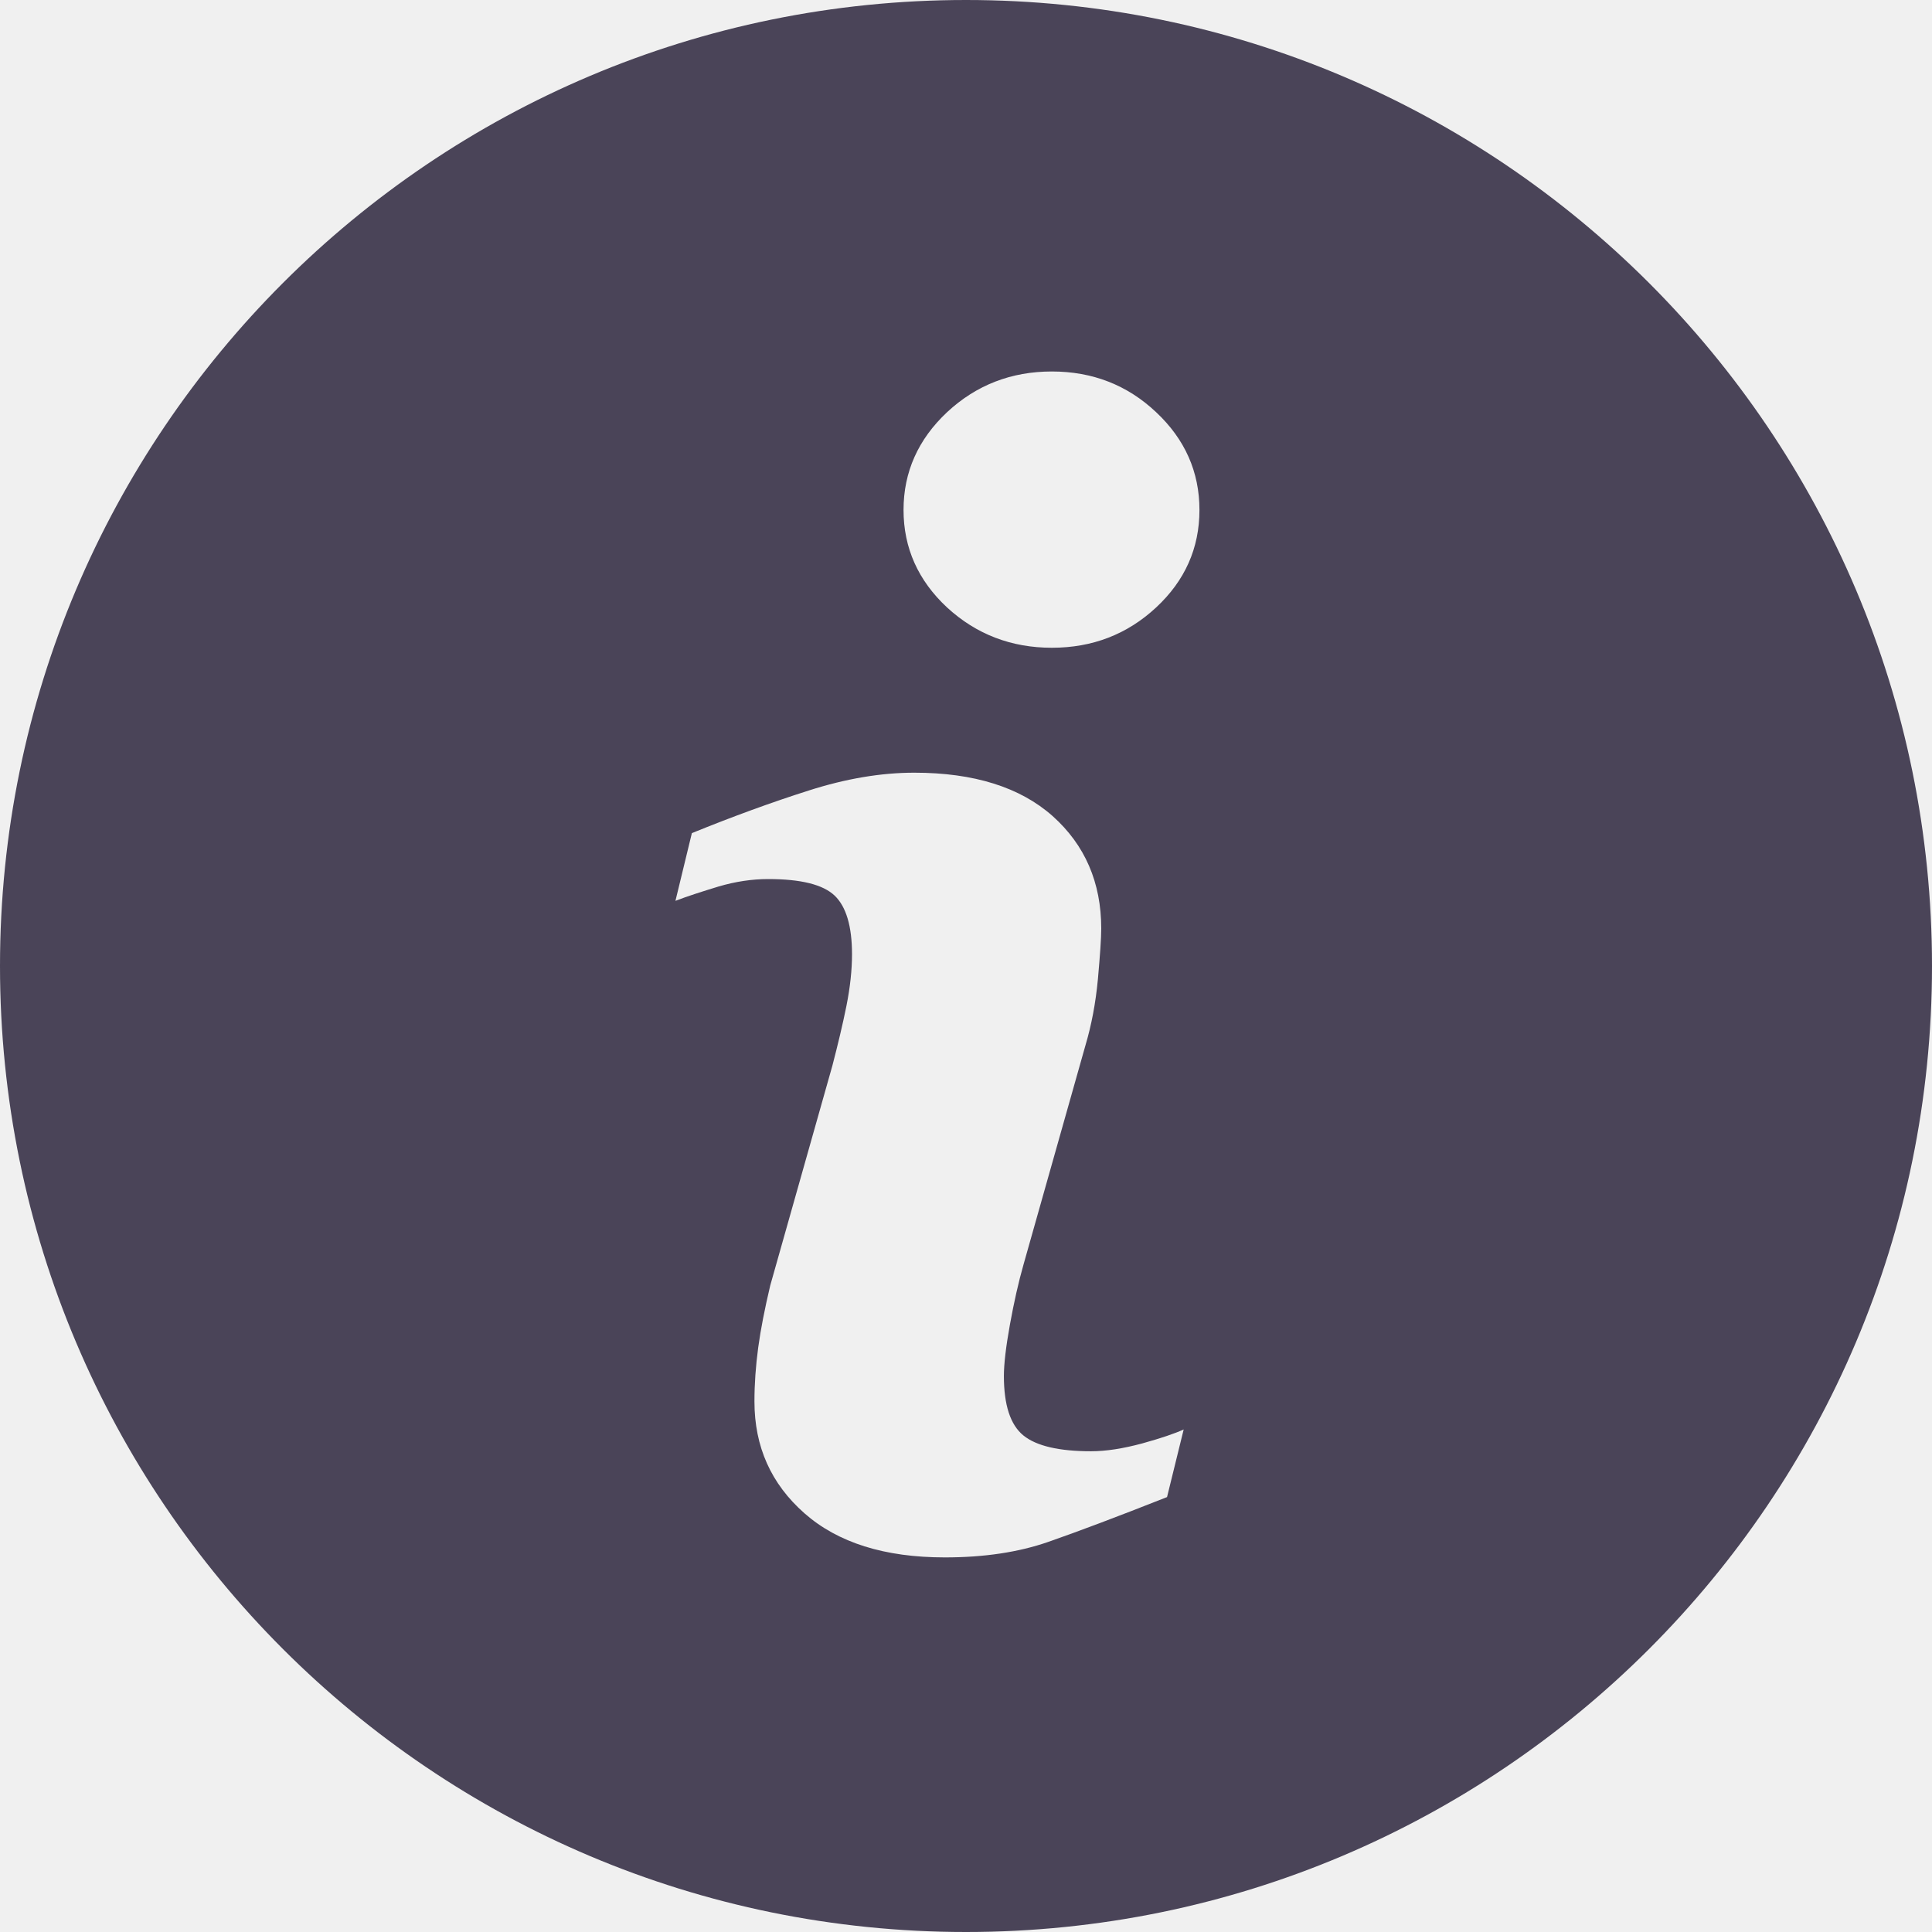
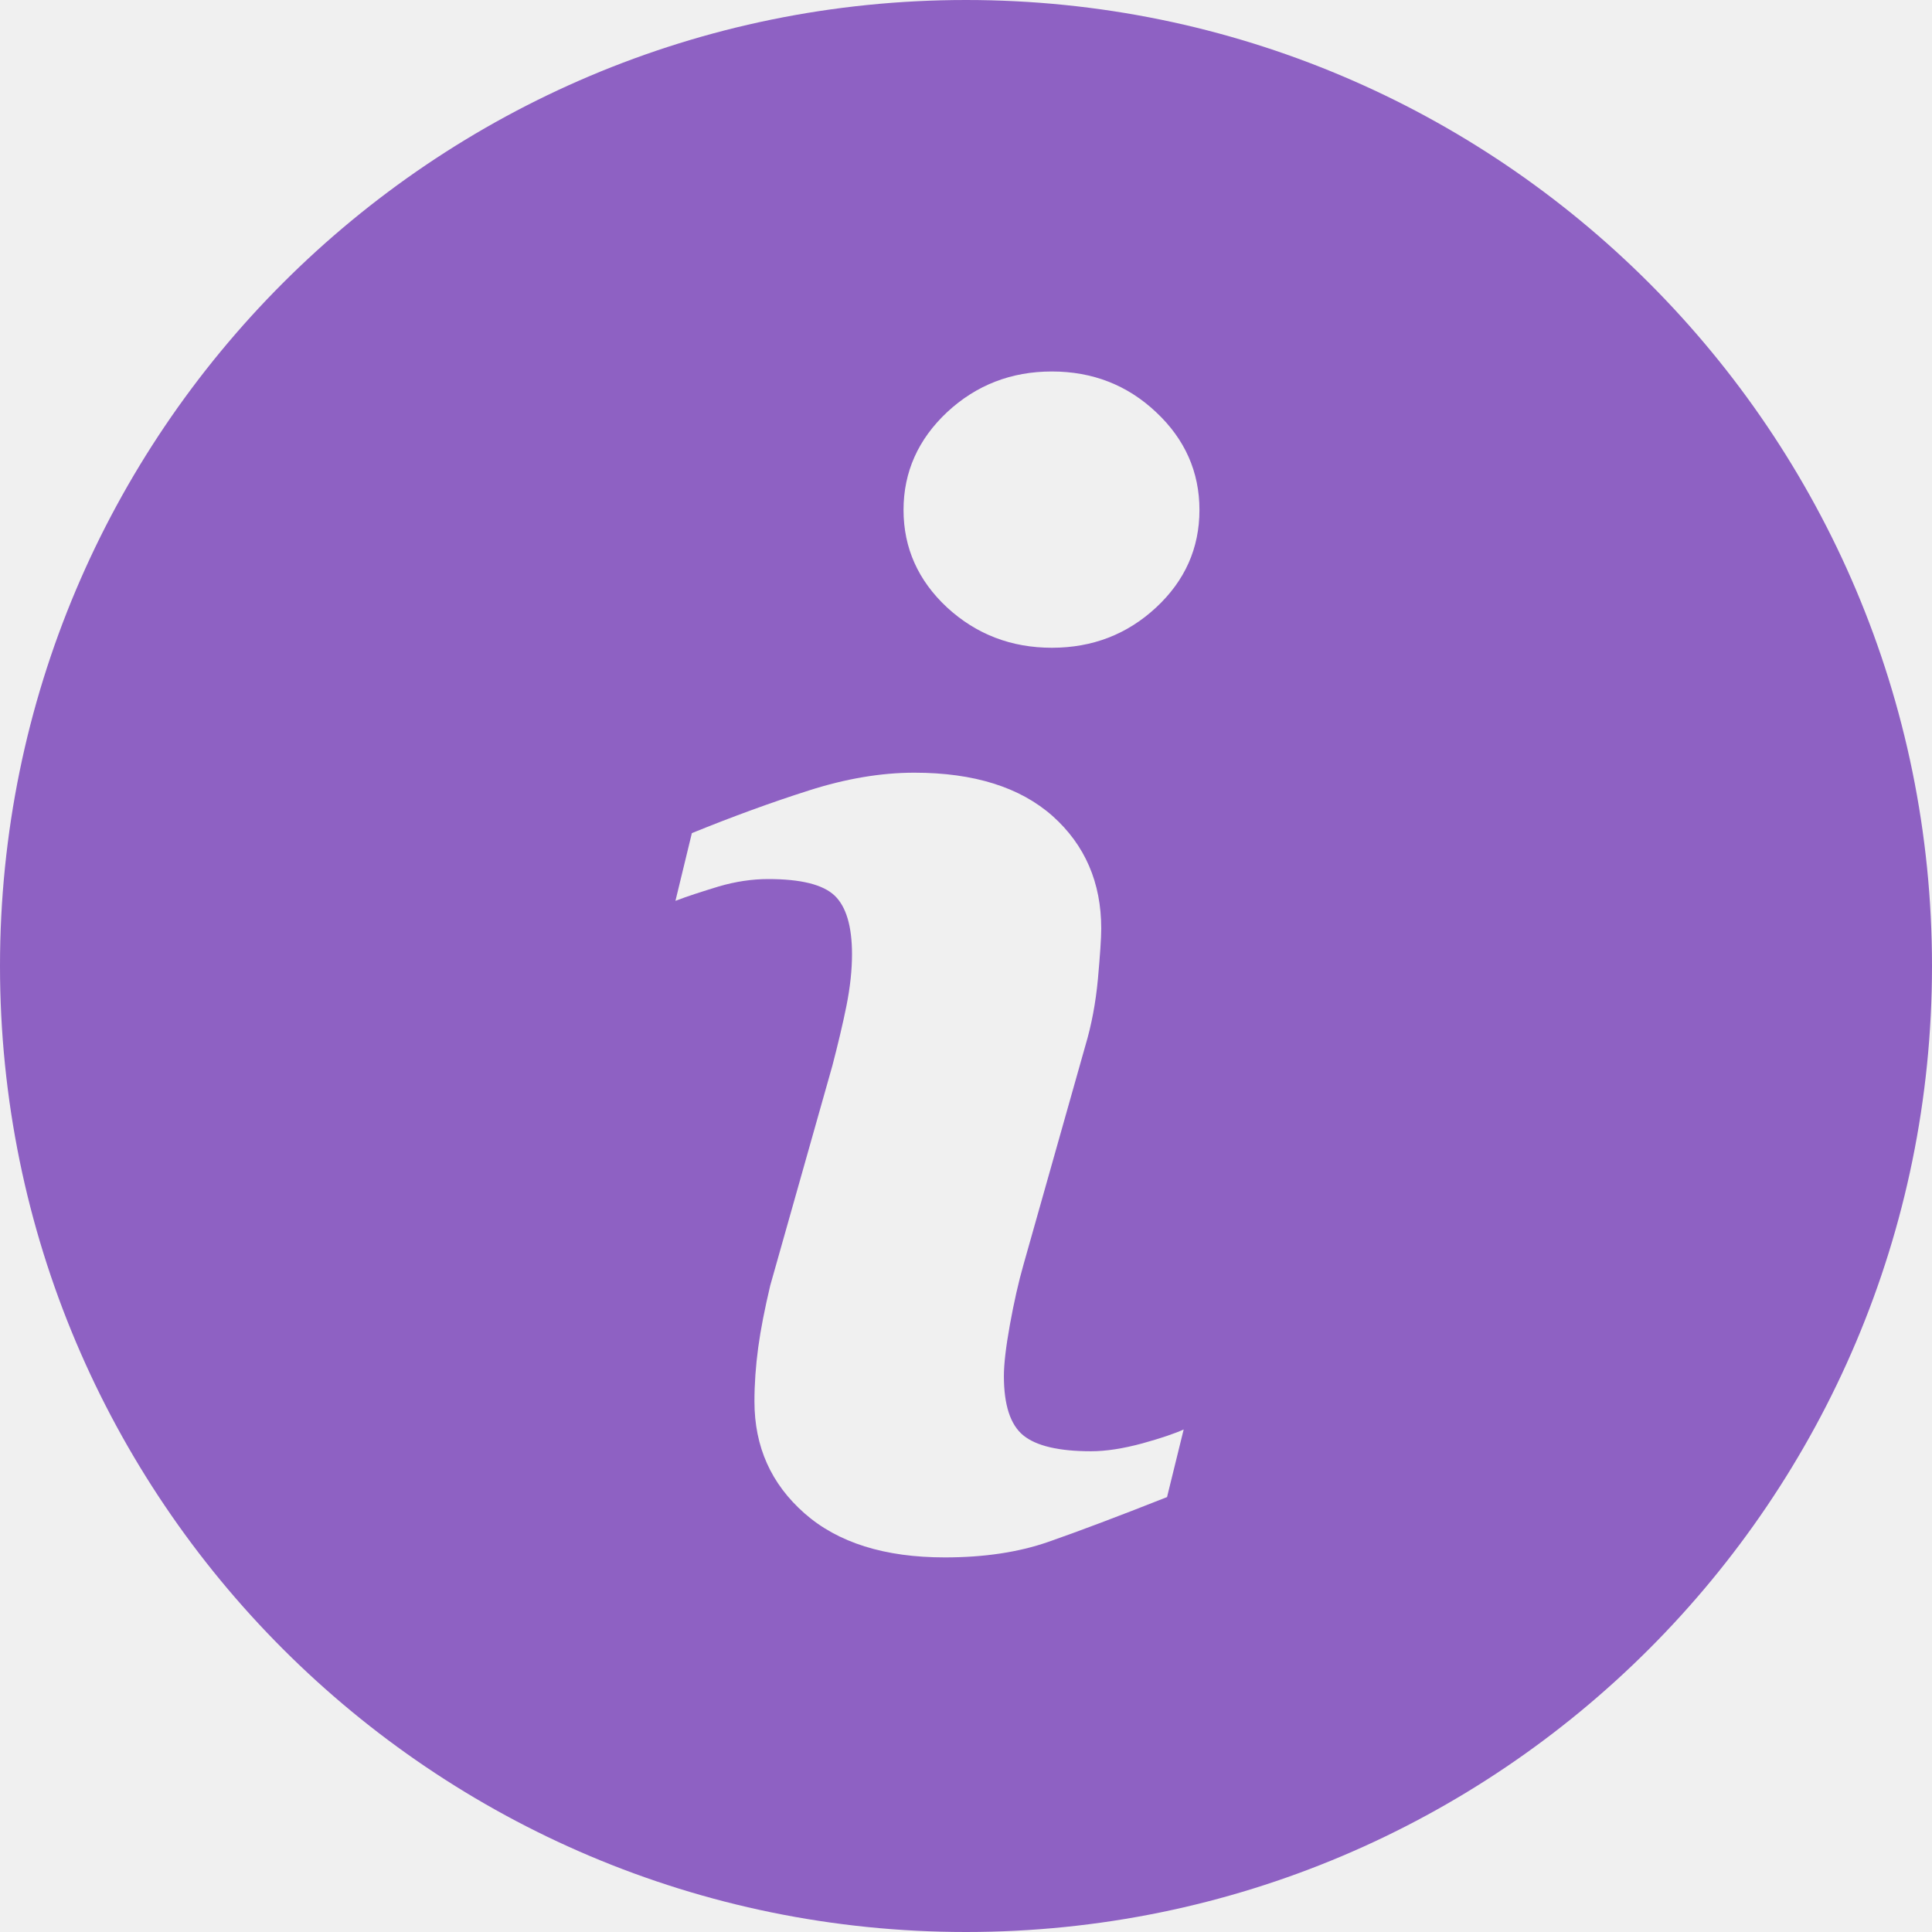
<svg xmlns="http://www.w3.org/2000/svg" width="18" height="18" viewBox="0 0 18 18" fill="none">
  <g clip-path="url(#clip0_92_44)">
-     <path d="M9 0C4.03 0 0 4.03 0 9C0 13.97 4.03 18 9 18C13.97 18 18 13.97 18 9C18 4.03 13.97 0 9 0ZM10.873 13.948C10.41 14.131 10.041 14.27 9.765 14.366C9.489 14.462 9.168 14.51 8.803 14.51C8.242 14.51 7.806 14.373 7.495 14.099C7.184 13.825 7.029 13.479 7.029 13.057C7.029 12.894 7.041 12.726 7.064 12.555C7.087 12.385 7.125 12.193 7.176 11.977L7.755 9.929C7.806 9.733 7.851 9.546 7.886 9.372C7.921 9.197 7.938 9.036 7.938 8.89C7.938 8.629 7.883 8.446 7.776 8.344C7.667 8.241 7.462 8.19 7.157 8.19C7.007 8.19 6.853 8.213 6.696 8.259C6.539 8.307 6.404 8.35 6.293 8.393L6.446 7.762C6.825 7.608 7.189 7.475 7.535 7.365C7.882 7.254 8.21 7.199 8.518 7.199C9.075 7.199 9.505 7.335 9.807 7.603C10.108 7.872 10.26 8.222 10.26 8.651C10.26 8.741 10.249 8.898 10.229 9.122C10.208 9.346 10.169 9.551 10.113 9.739L9.536 11.781C9.489 11.945 9.447 12.133 9.409 12.342C9.371 12.552 9.353 12.712 9.353 12.819C9.353 13.09 9.413 13.275 9.535 13.374C9.656 13.472 9.867 13.521 10.165 13.521C10.306 13.521 10.464 13.496 10.642 13.448C10.819 13.399 10.947 13.355 11.028 13.318L10.873 13.948ZM10.771 5.66C10.502 5.91 10.178 6.035 9.8 6.035C9.422 6.035 9.096 5.91 8.824 5.66C8.555 5.41 8.418 5.106 8.418 4.751C8.418 4.397 8.555 4.092 8.824 3.84C9.096 3.587 9.422 3.461 9.8 3.461C10.178 3.461 10.503 3.587 10.771 3.84C11.04 4.092 11.175 4.397 11.175 4.751C11.175 5.107 11.04 5.41 10.771 5.66Z" fill="#4A4458" />
+     <path d="M9 0C4.03 0 0 4.03 0 9C0 13.97 4.03 18 9 18C13.97 18 18 13.97 18 9C18 4.03 13.97 0 9 0ZM10.873 13.948C10.41 14.131 10.041 14.27 9.765 14.366C9.489 14.462 9.168 14.51 8.803 14.51C8.242 14.51 7.806 14.373 7.495 14.099C7.184 13.825 7.029 13.479 7.029 13.057C7.029 12.894 7.041 12.726 7.064 12.555C7.087 12.385 7.125 12.193 7.176 11.977L7.755 9.929C7.806 9.733 7.851 9.546 7.886 9.372C7.921 9.197 7.938 9.036 7.938 8.89C7.938 8.629 7.883 8.446 7.776 8.344C7.667 8.241 7.462 8.19 7.157 8.19C7.007 8.19 6.853 8.213 6.696 8.259C6.539 8.307 6.404 8.35 6.293 8.393L6.446 7.762C6.825 7.608 7.189 7.475 7.535 7.365C7.882 7.254 8.21 7.199 8.518 7.199C9.075 7.199 9.505 7.335 9.807 7.603C10.108 7.872 10.26 8.222 10.26 8.651C10.26 8.741 10.249 8.898 10.229 9.122C10.208 9.346 10.169 9.551 10.113 9.739L9.536 11.781C9.489 11.945 9.447 12.133 9.409 12.342C9.371 12.552 9.353 12.712 9.353 12.819C9.353 13.09 9.413 13.275 9.535 13.374C9.656 13.472 9.867 13.521 10.165 13.521C10.306 13.521 10.464 13.496 10.642 13.448C10.819 13.399 10.947 13.355 11.028 13.318L10.873 13.948ZM10.771 5.66C10.502 5.91 10.178 6.035 9.8 6.035C9.422 6.035 9.096 5.91 8.824 5.66C8.555 5.41 8.418 5.106 8.418 4.751C8.418 4.397 8.555 4.092 8.824 3.84C9.096 3.587 9.422 3.461 9.8 3.461C10.178 3.461 10.503 3.587 10.771 3.84C11.04 4.092 11.175 4.397 11.175 4.751C11.175 5.107 11.04 5.41 10.771 5.66Z" fill="#8E61C3" />
  </g>
  <defs>
    <clipPath id="clip0_92_44">
      <rect width="18" height="18" fill="white" />
    </clipPath>
  </defs>
</svg>
